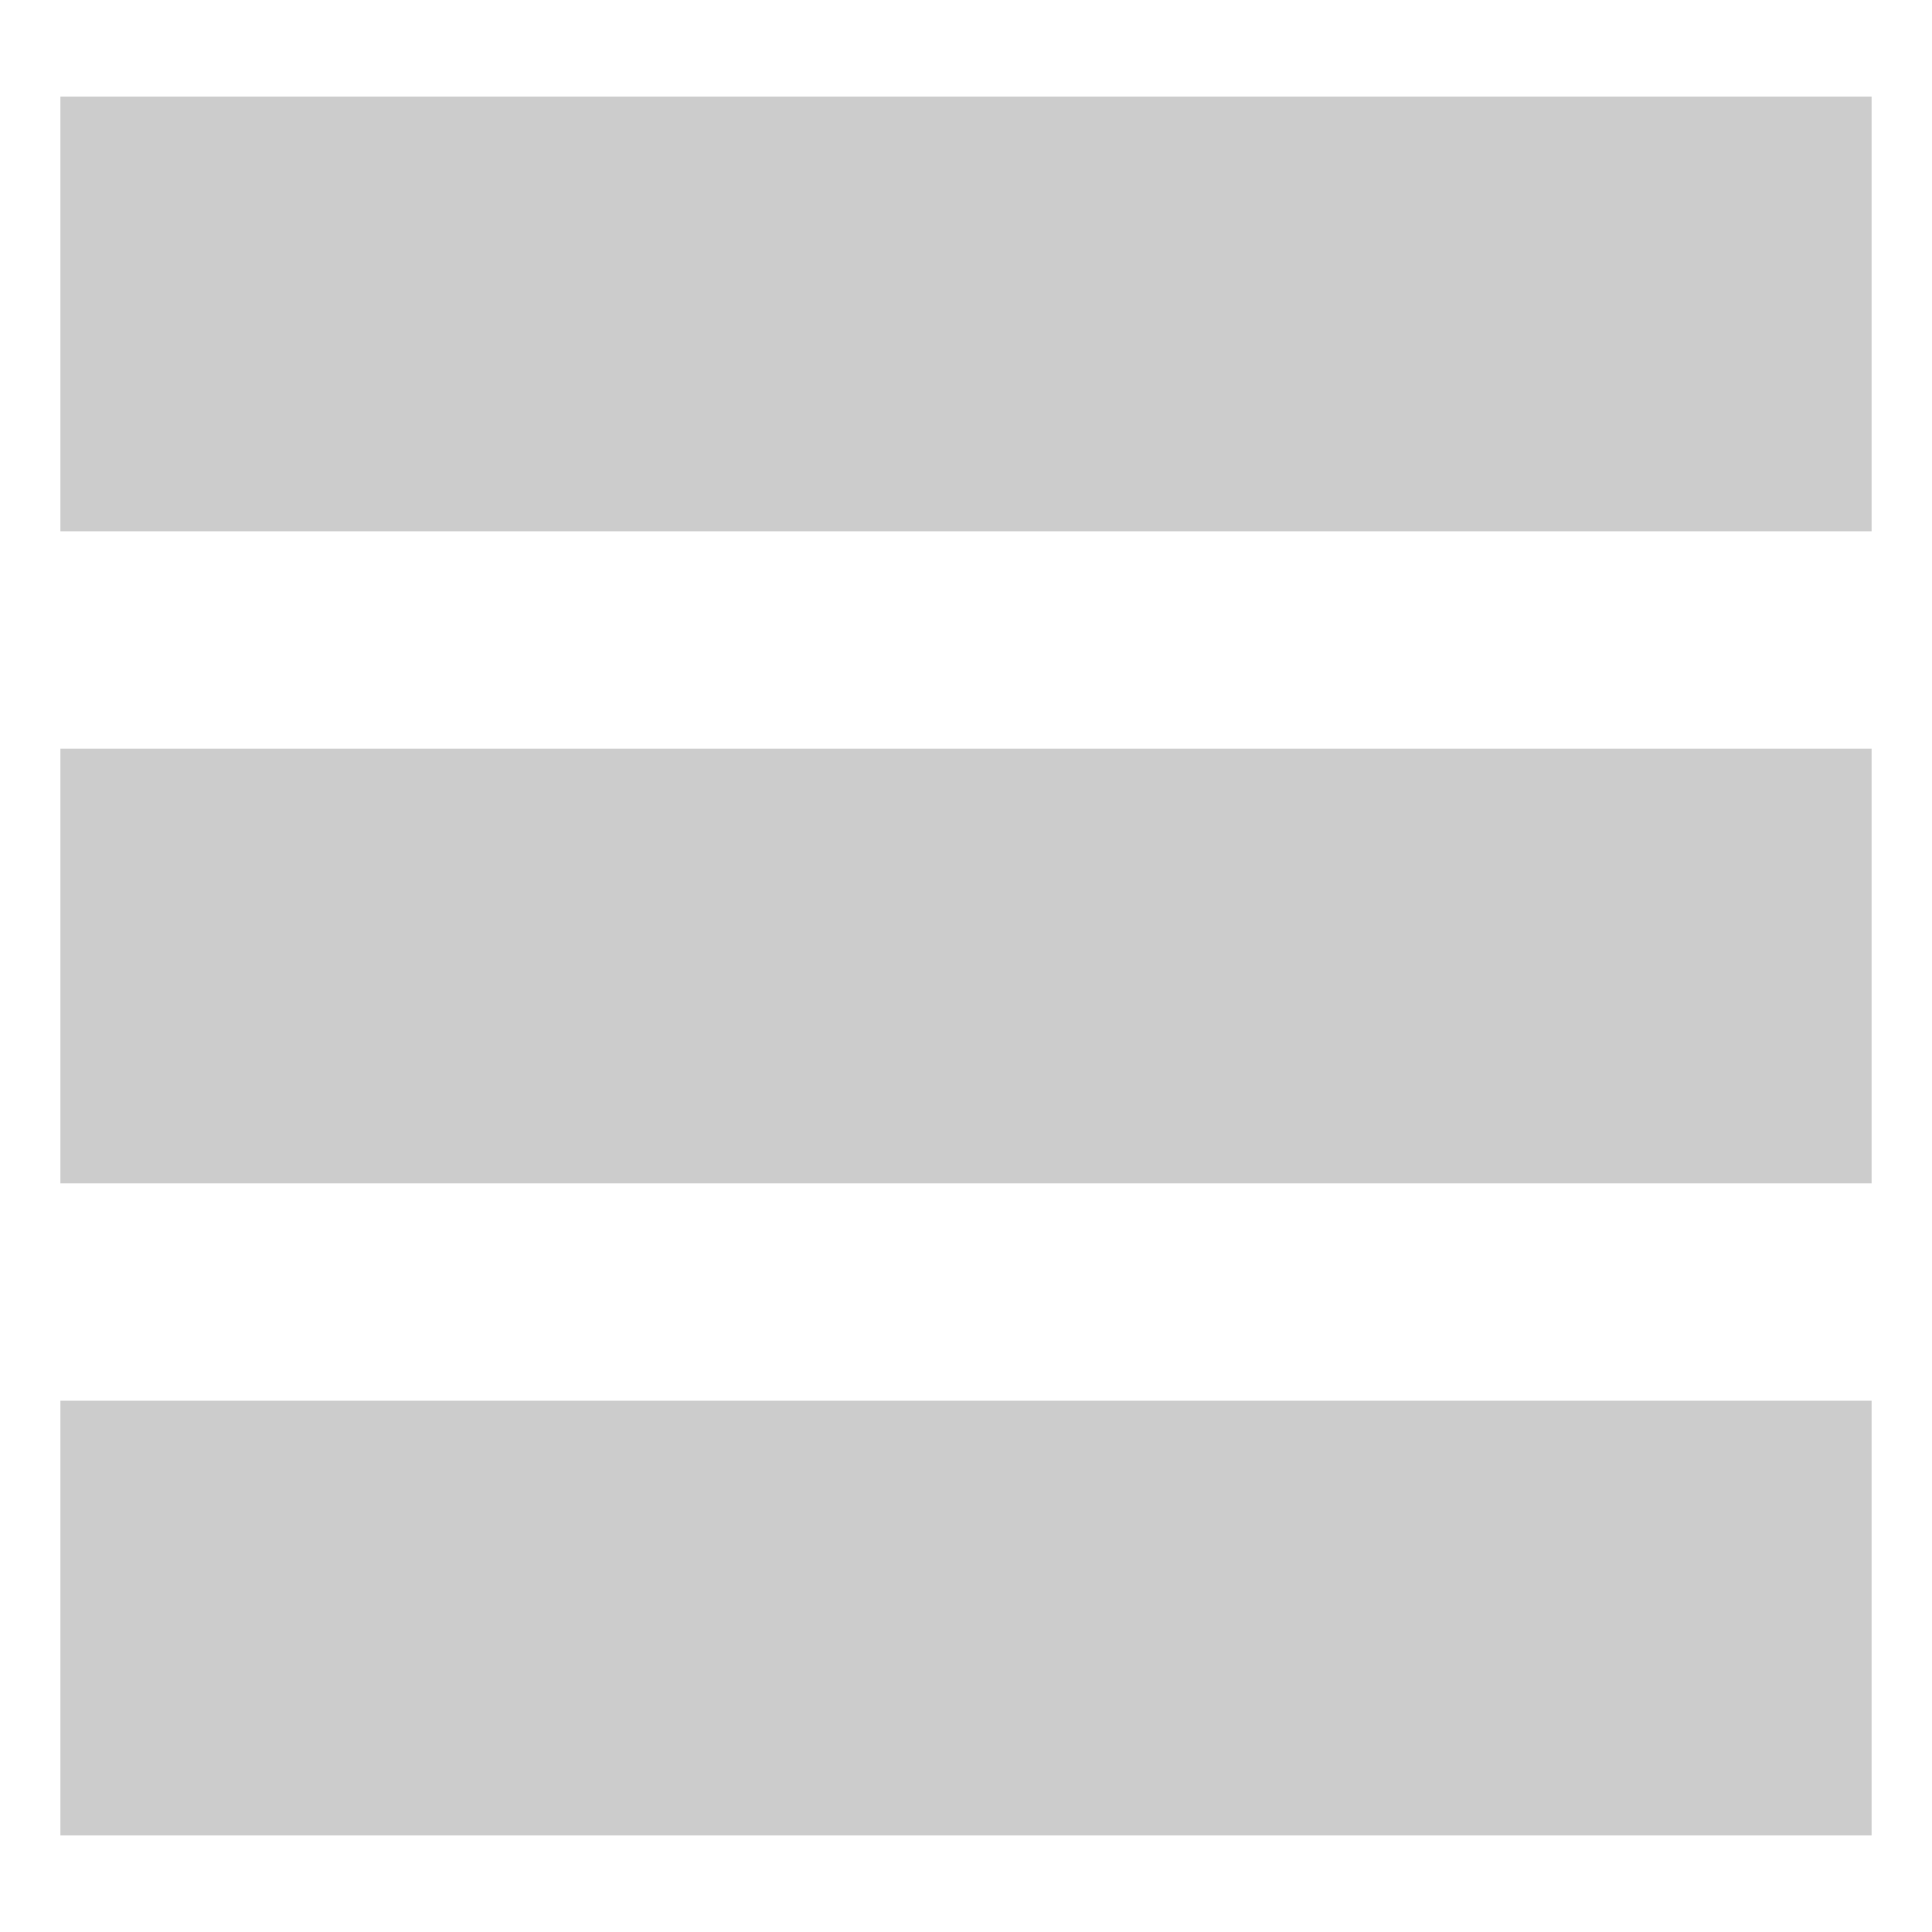
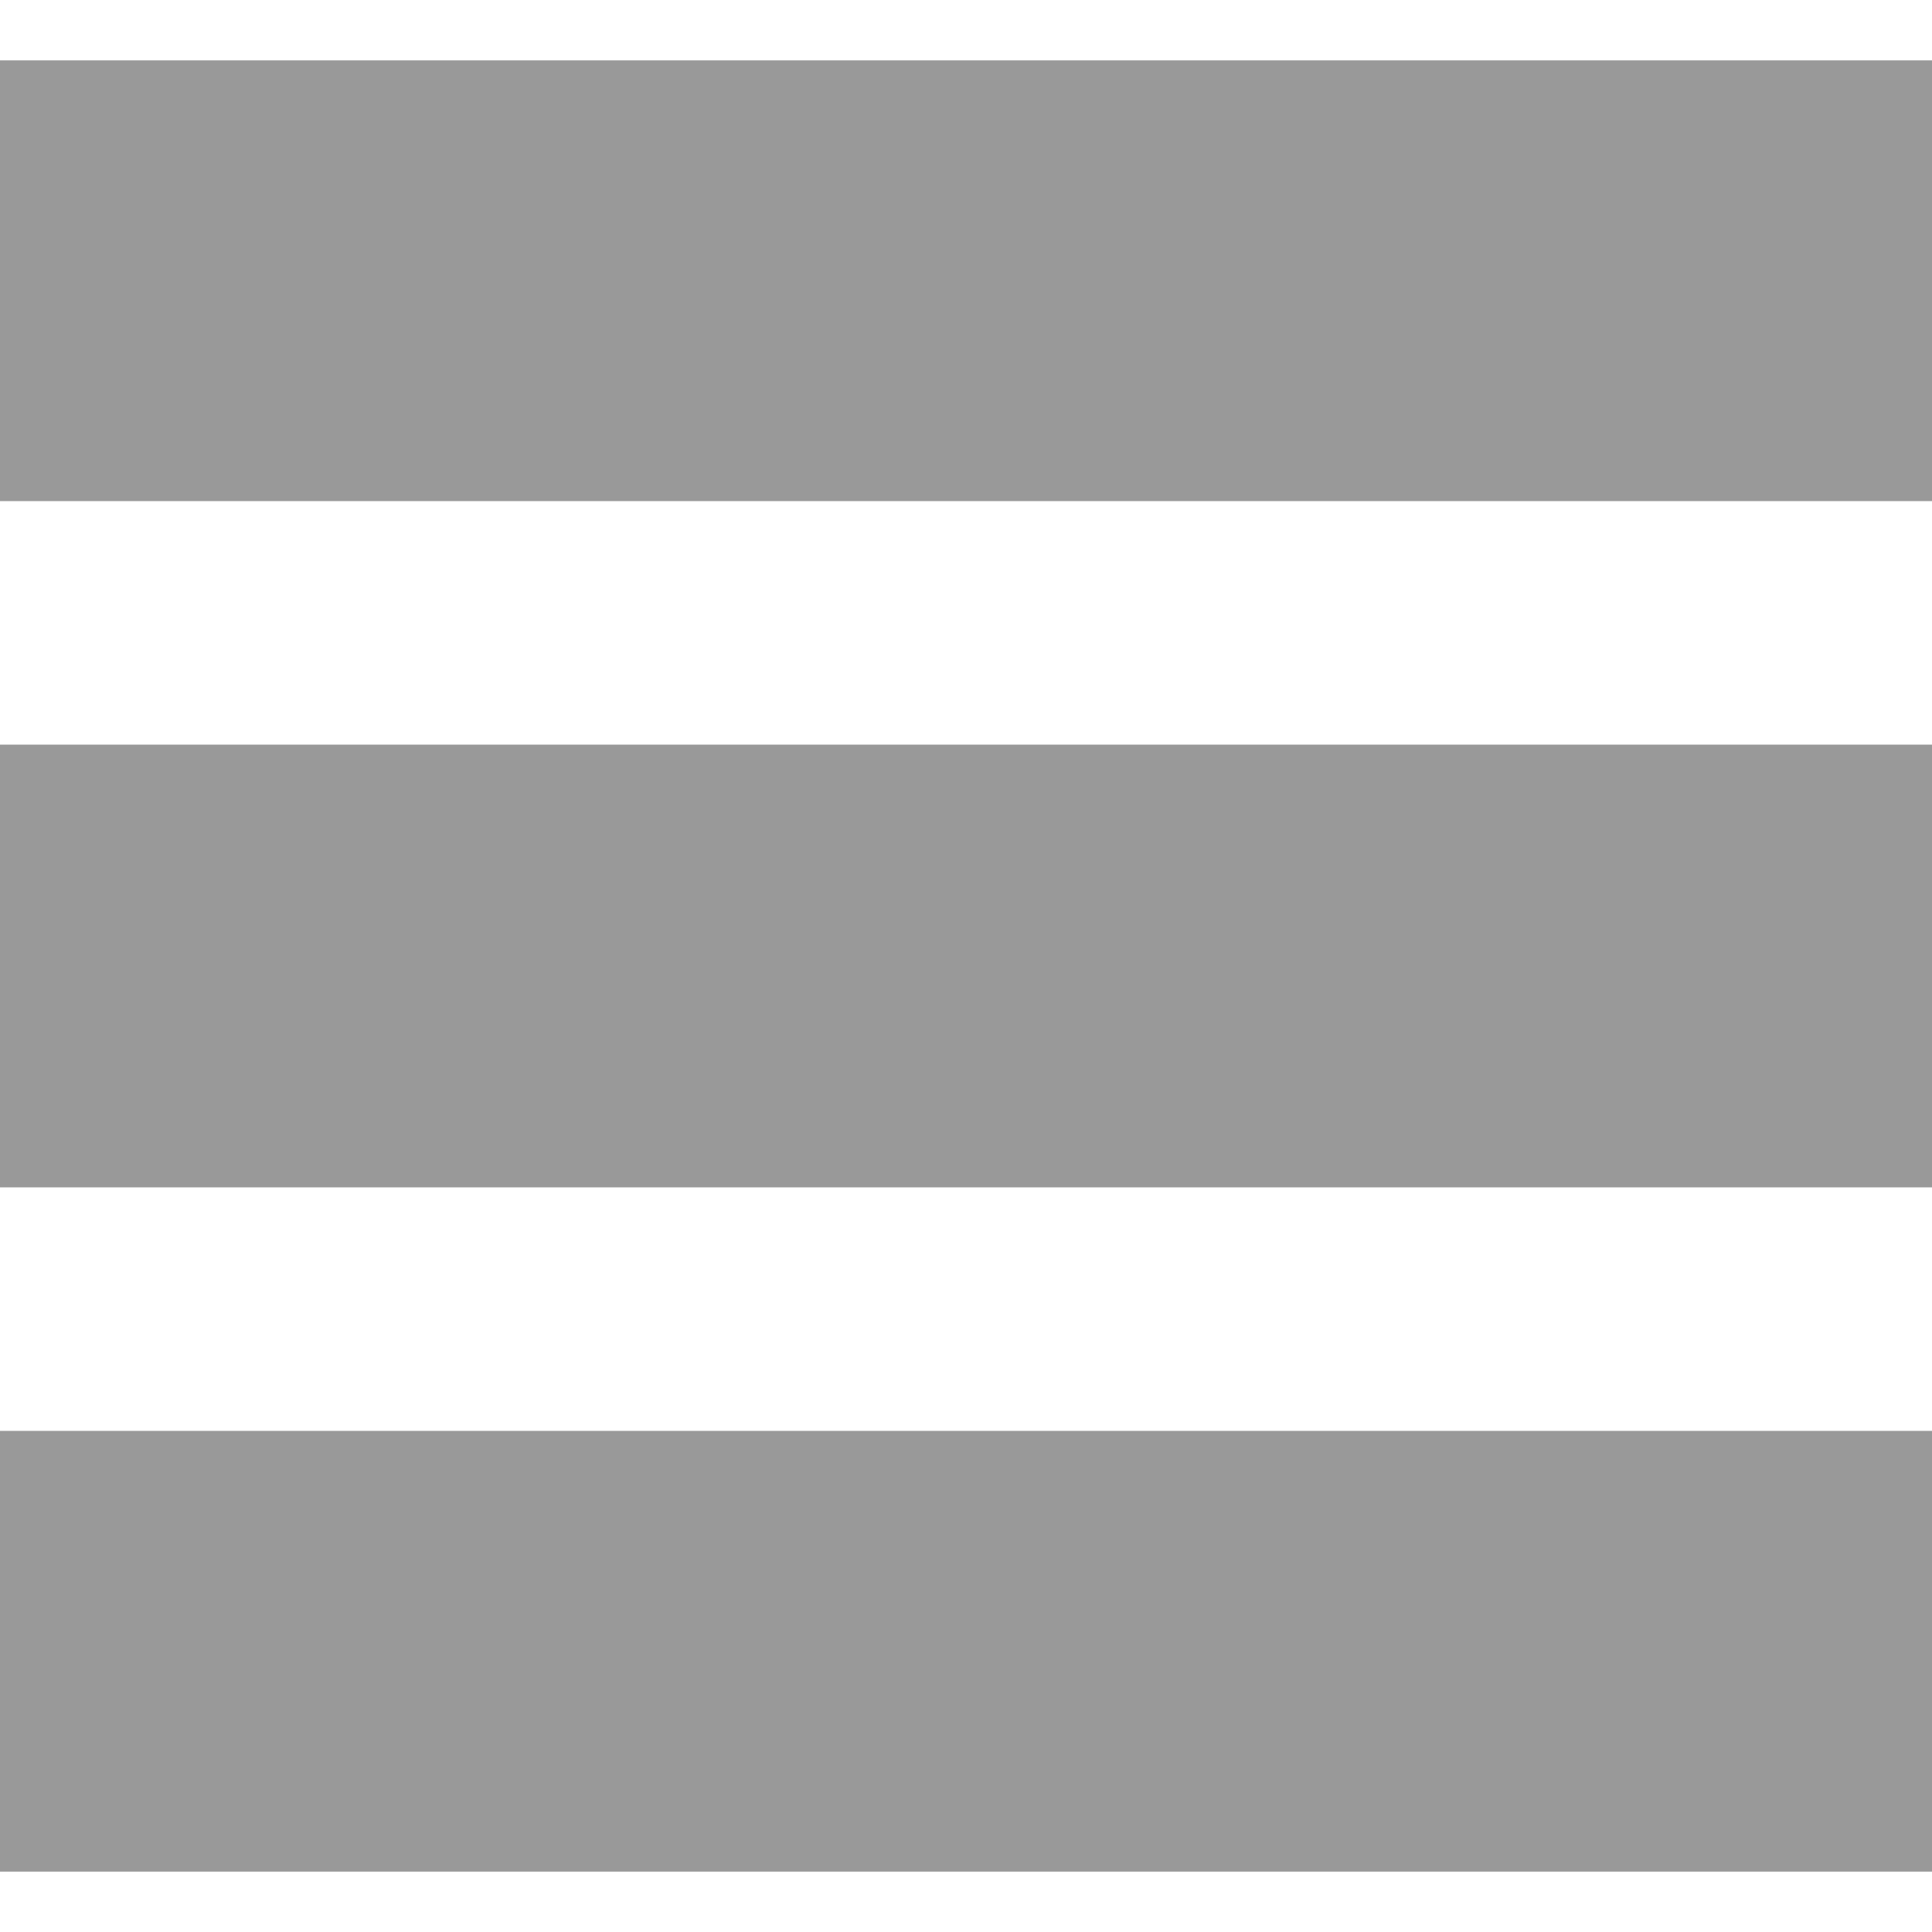
- <svg xmlns="http://www.w3.org/2000/svg" width="80" height="80" viewBox="0 0 80 80">
-   <g fill="#ccc">
-     <path d="M2.501 3.999h74.998v18h-74.998zM2.501 30.999h74.998v18.002h-74.998zM2.501 58.001h74.998v18h-74.998z" />
+ <svg xmlns="http://www.w3.org/2000/svg" version="1.1" id="Layer_1" x="0px" y="0px" viewBox="0 0 96 96" enable-background="new 0 0 96 96" xml:space="preserve">
+   <g>
+     <polygon fill="#999999" points="96,93 0,93 0,71.1 96,71.1  " />
+     <polygon fill="#999999" points="96,59 0,59 0,37 96,37  " />
+     <polygon fill="#999999" points="96,24.9 0,24.9 0,3 96,3  " />
  </g>
</svg>
